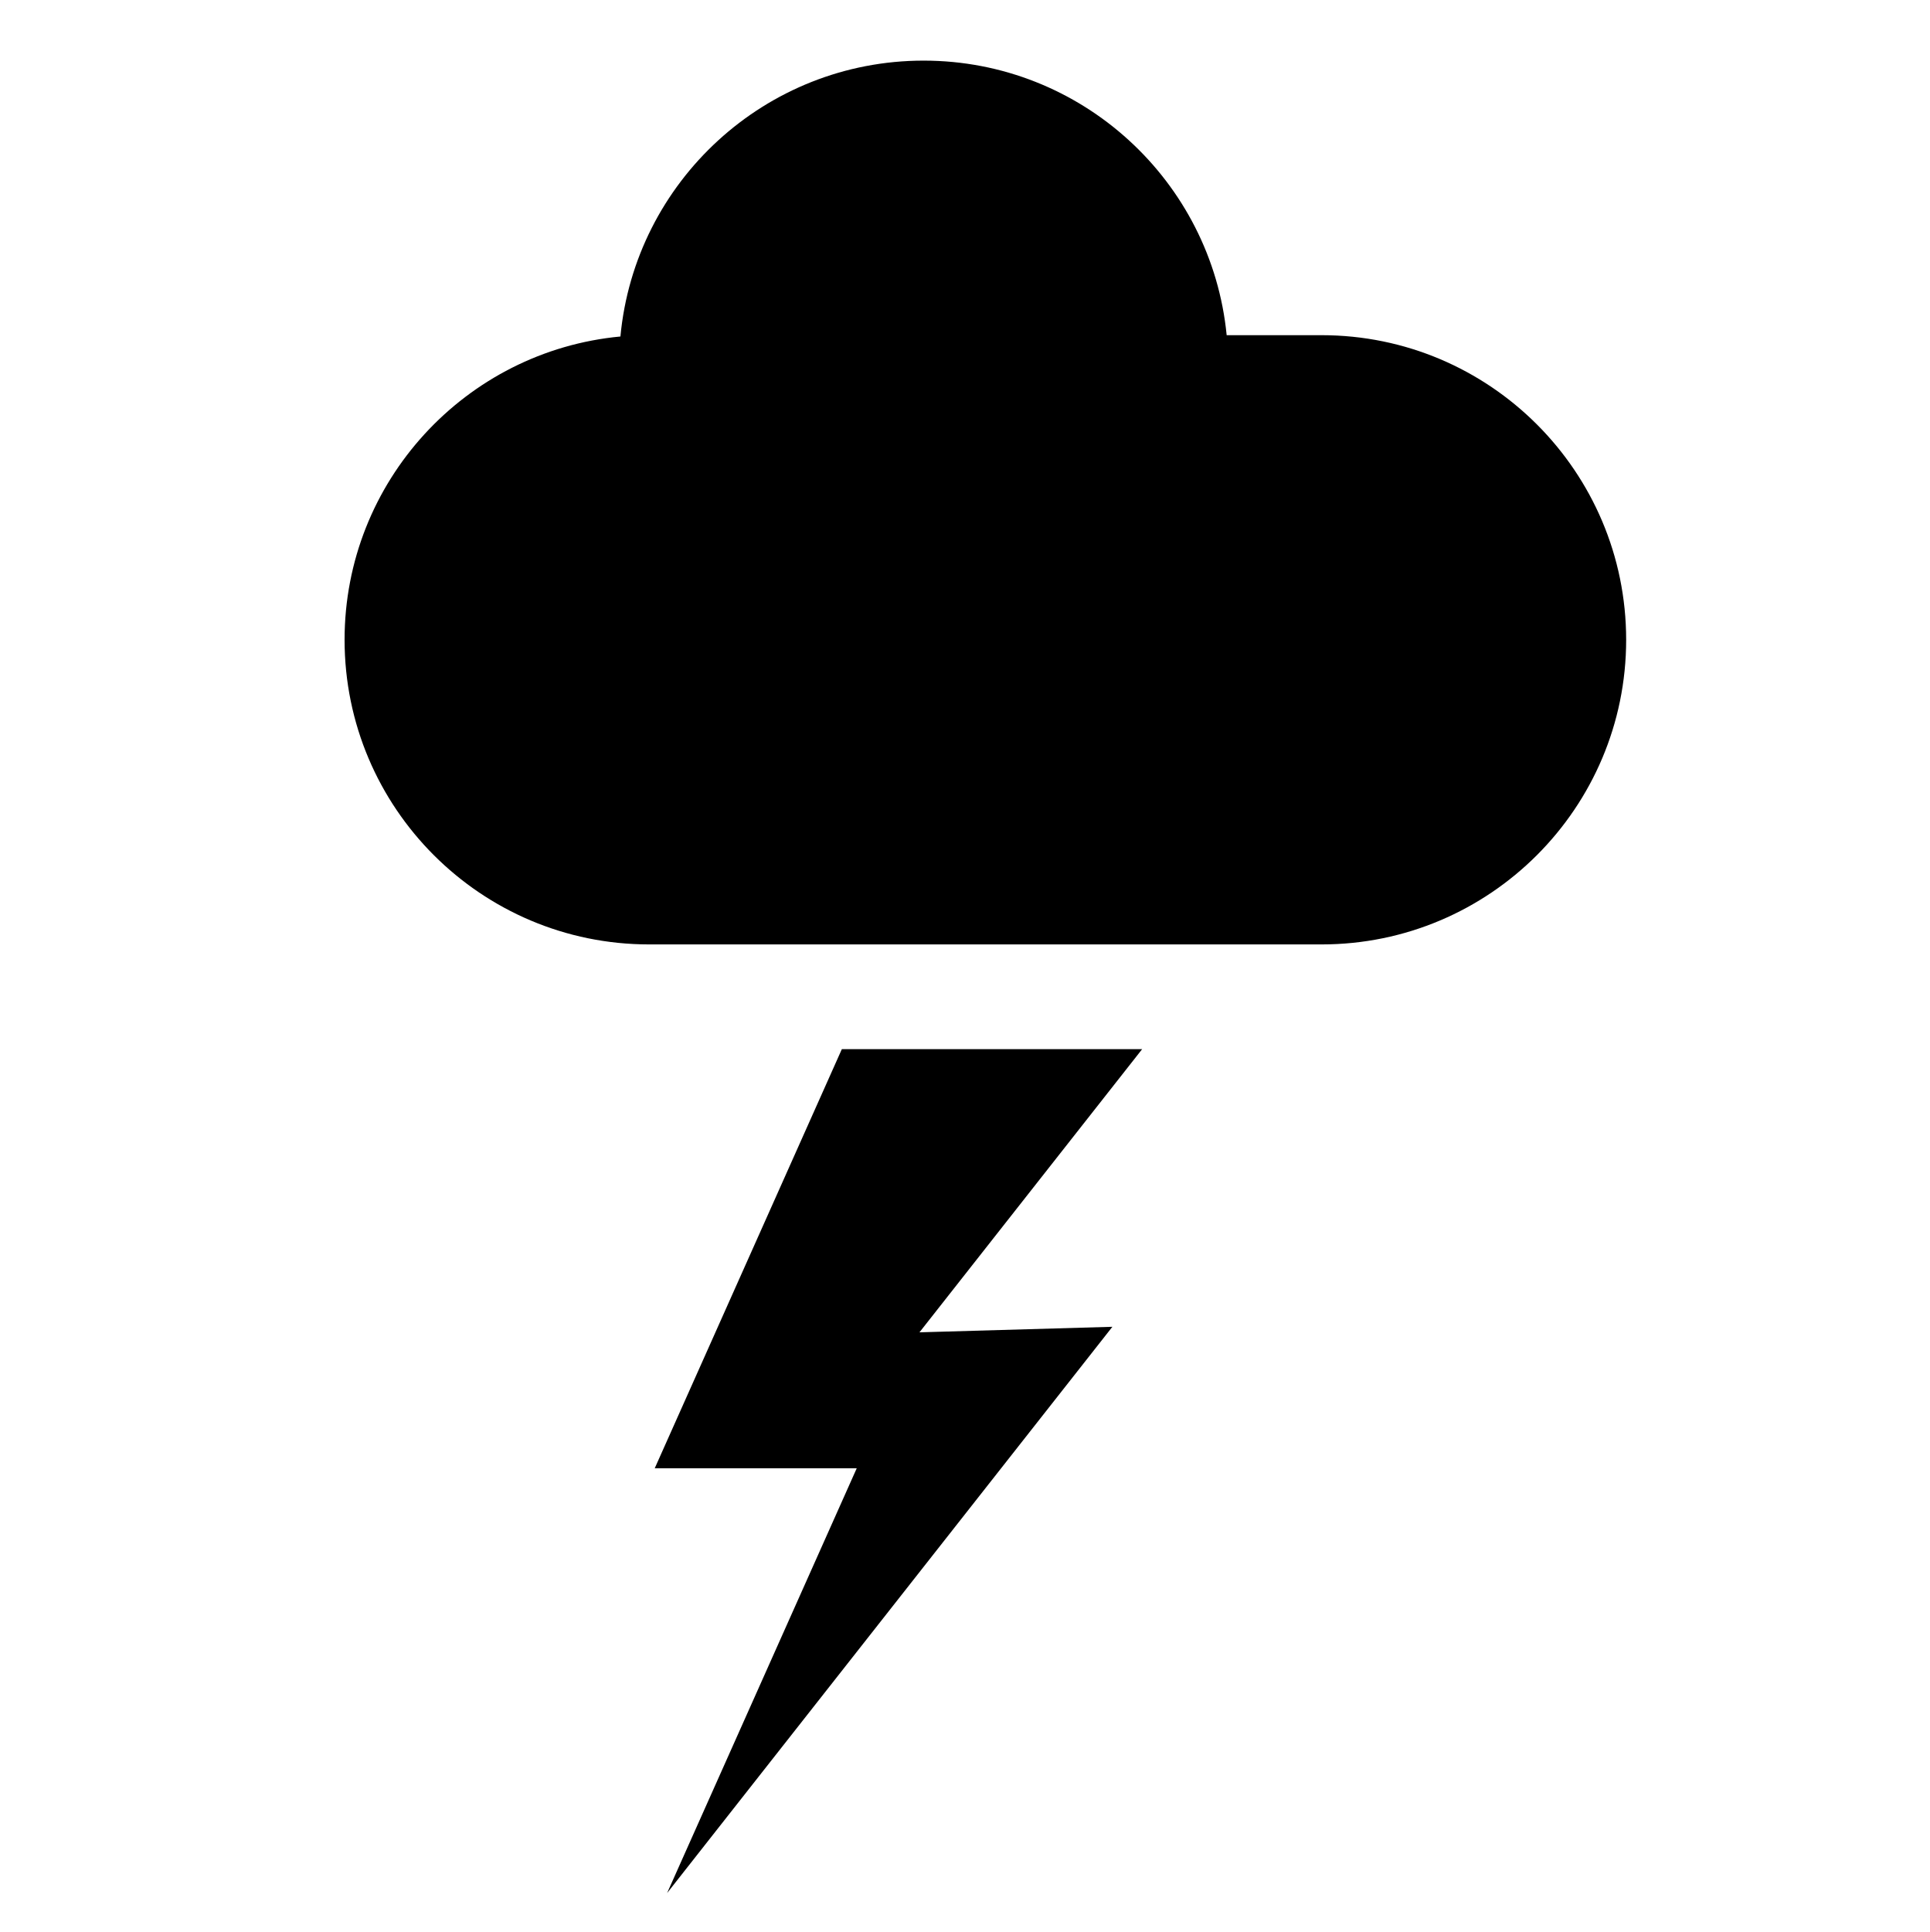
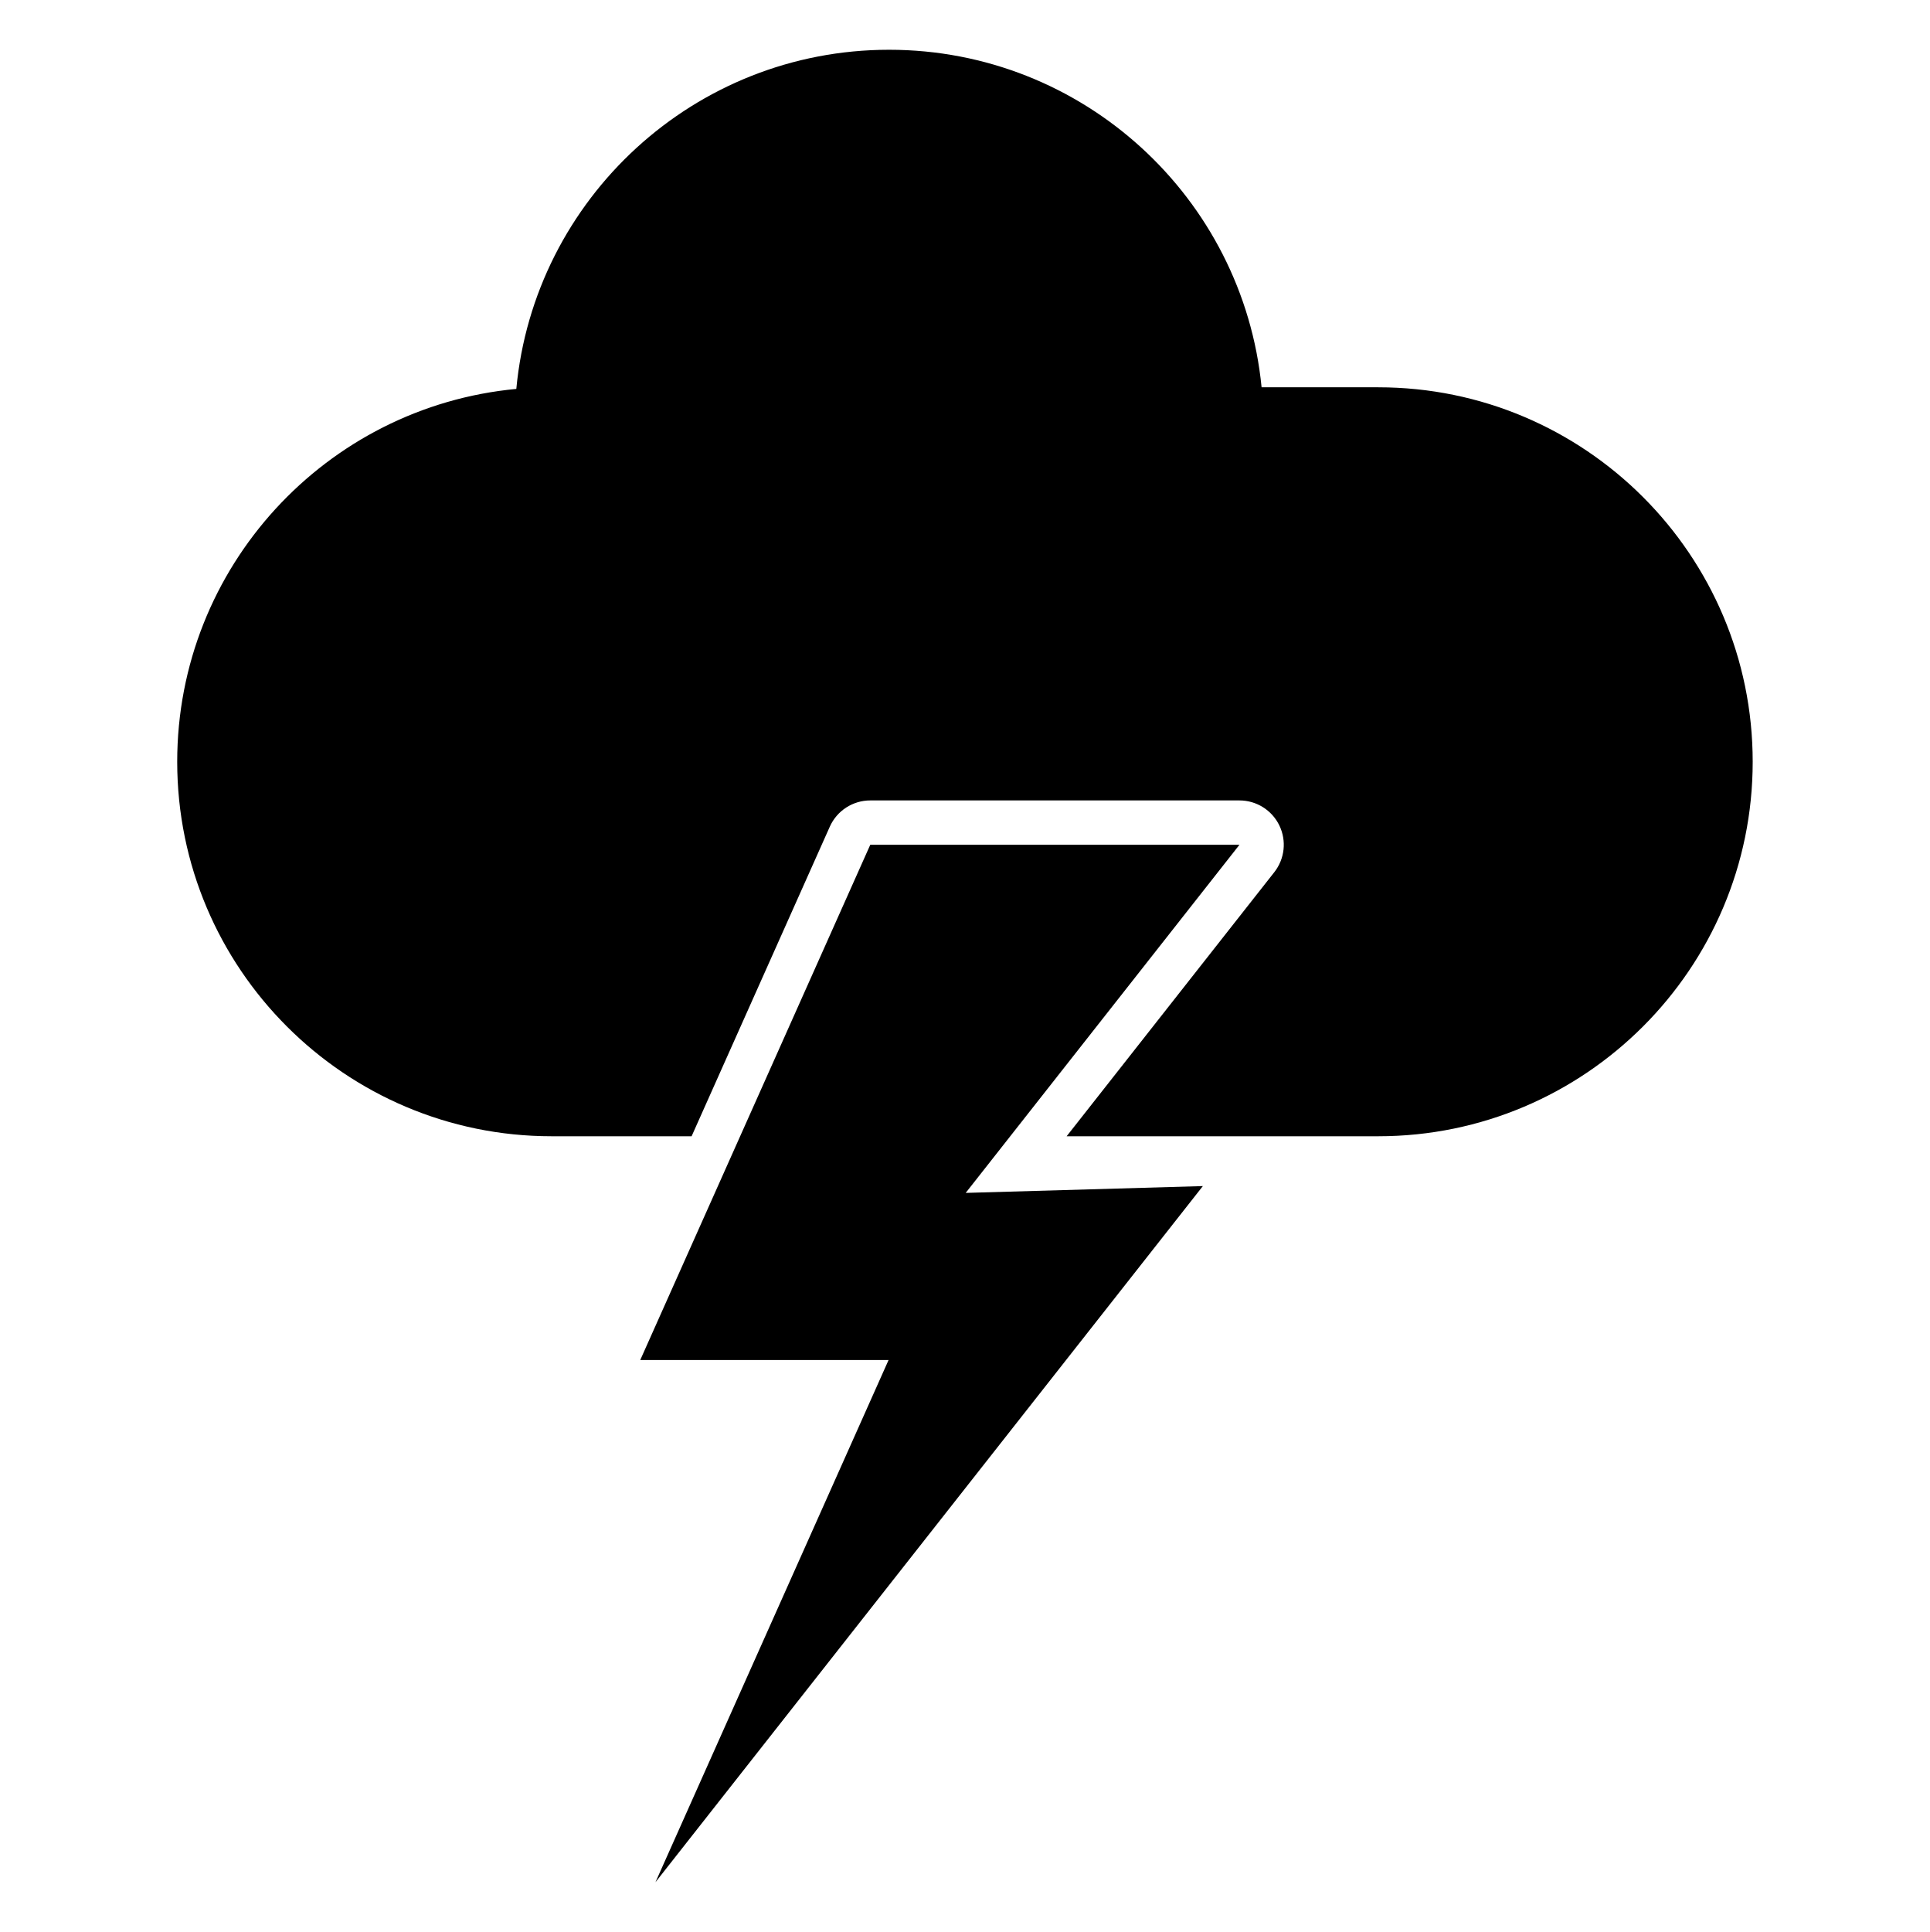
<svg xmlns="http://www.w3.org/2000/svg" version="1.1" id="Layer_1" x="0px" y="0px" width="283.68px" height="283.92px" viewBox="0 0 283.68 283.92" enable-background="new 0 0 283.68 283.92" xml:space="preserve">
-   <g>
-     <path d="M194.26,49.257h-13.951c-2.218-22.64-21.328-40.348-44.545-40.348c-23.283,0-42.441,17.813-44.567,40.542   C68.466,51.583,50.65,70.736,50.65,94.019c0,24.71,20.06,44.77,44.766,44.77h98.844c24.71,0,44.771-20.06,44.771-44.77   C239.03,69.313,218.97,49.257,194.26,49.257z" />
-     <g>
-       <polygon fill-rule="evenodd" clip-rule="evenodd" points="98.057,278.2 125.933,215.771 96.24,215.771 123.744,154.179     167.887,154.179 135.153,195.794 163.51,194.981   " />
-     </g>
-   </g>
+   <defs id="defs13" />
+   <path id="path2" d="m 130.681,7.313 c -28.623,0 -52.173,21.899 -54.787,49.841 -27.944,2.621 -49.846,26.167 -49.846,54.789 0,30.377 24.66,55.037 55.032,55.037 h 20.579 l 20.315,-45.493 a 6.516,6.516 0 0 1 5.95,-3.858 h 54.266 a 6.516,6.516 0 0 1 5.121,10.543 l -30.524,38.808 h 45.805 c 30.377,0 55.039,-24.66 55.039,-55.037 -0.001,-30.372 -24.662,-55.027 -55.039,-55.027 H 185.442 C 182.715,29.084 159.223,7.313 130.681,7.313 Z M 127.922,124.145 94.111,199.862 H 130.614 L 96.346,276.607 176.81,174.303 l -34.861,1.001 40.242,-51.159 z" style="stroke-width:1" />
</svg>
